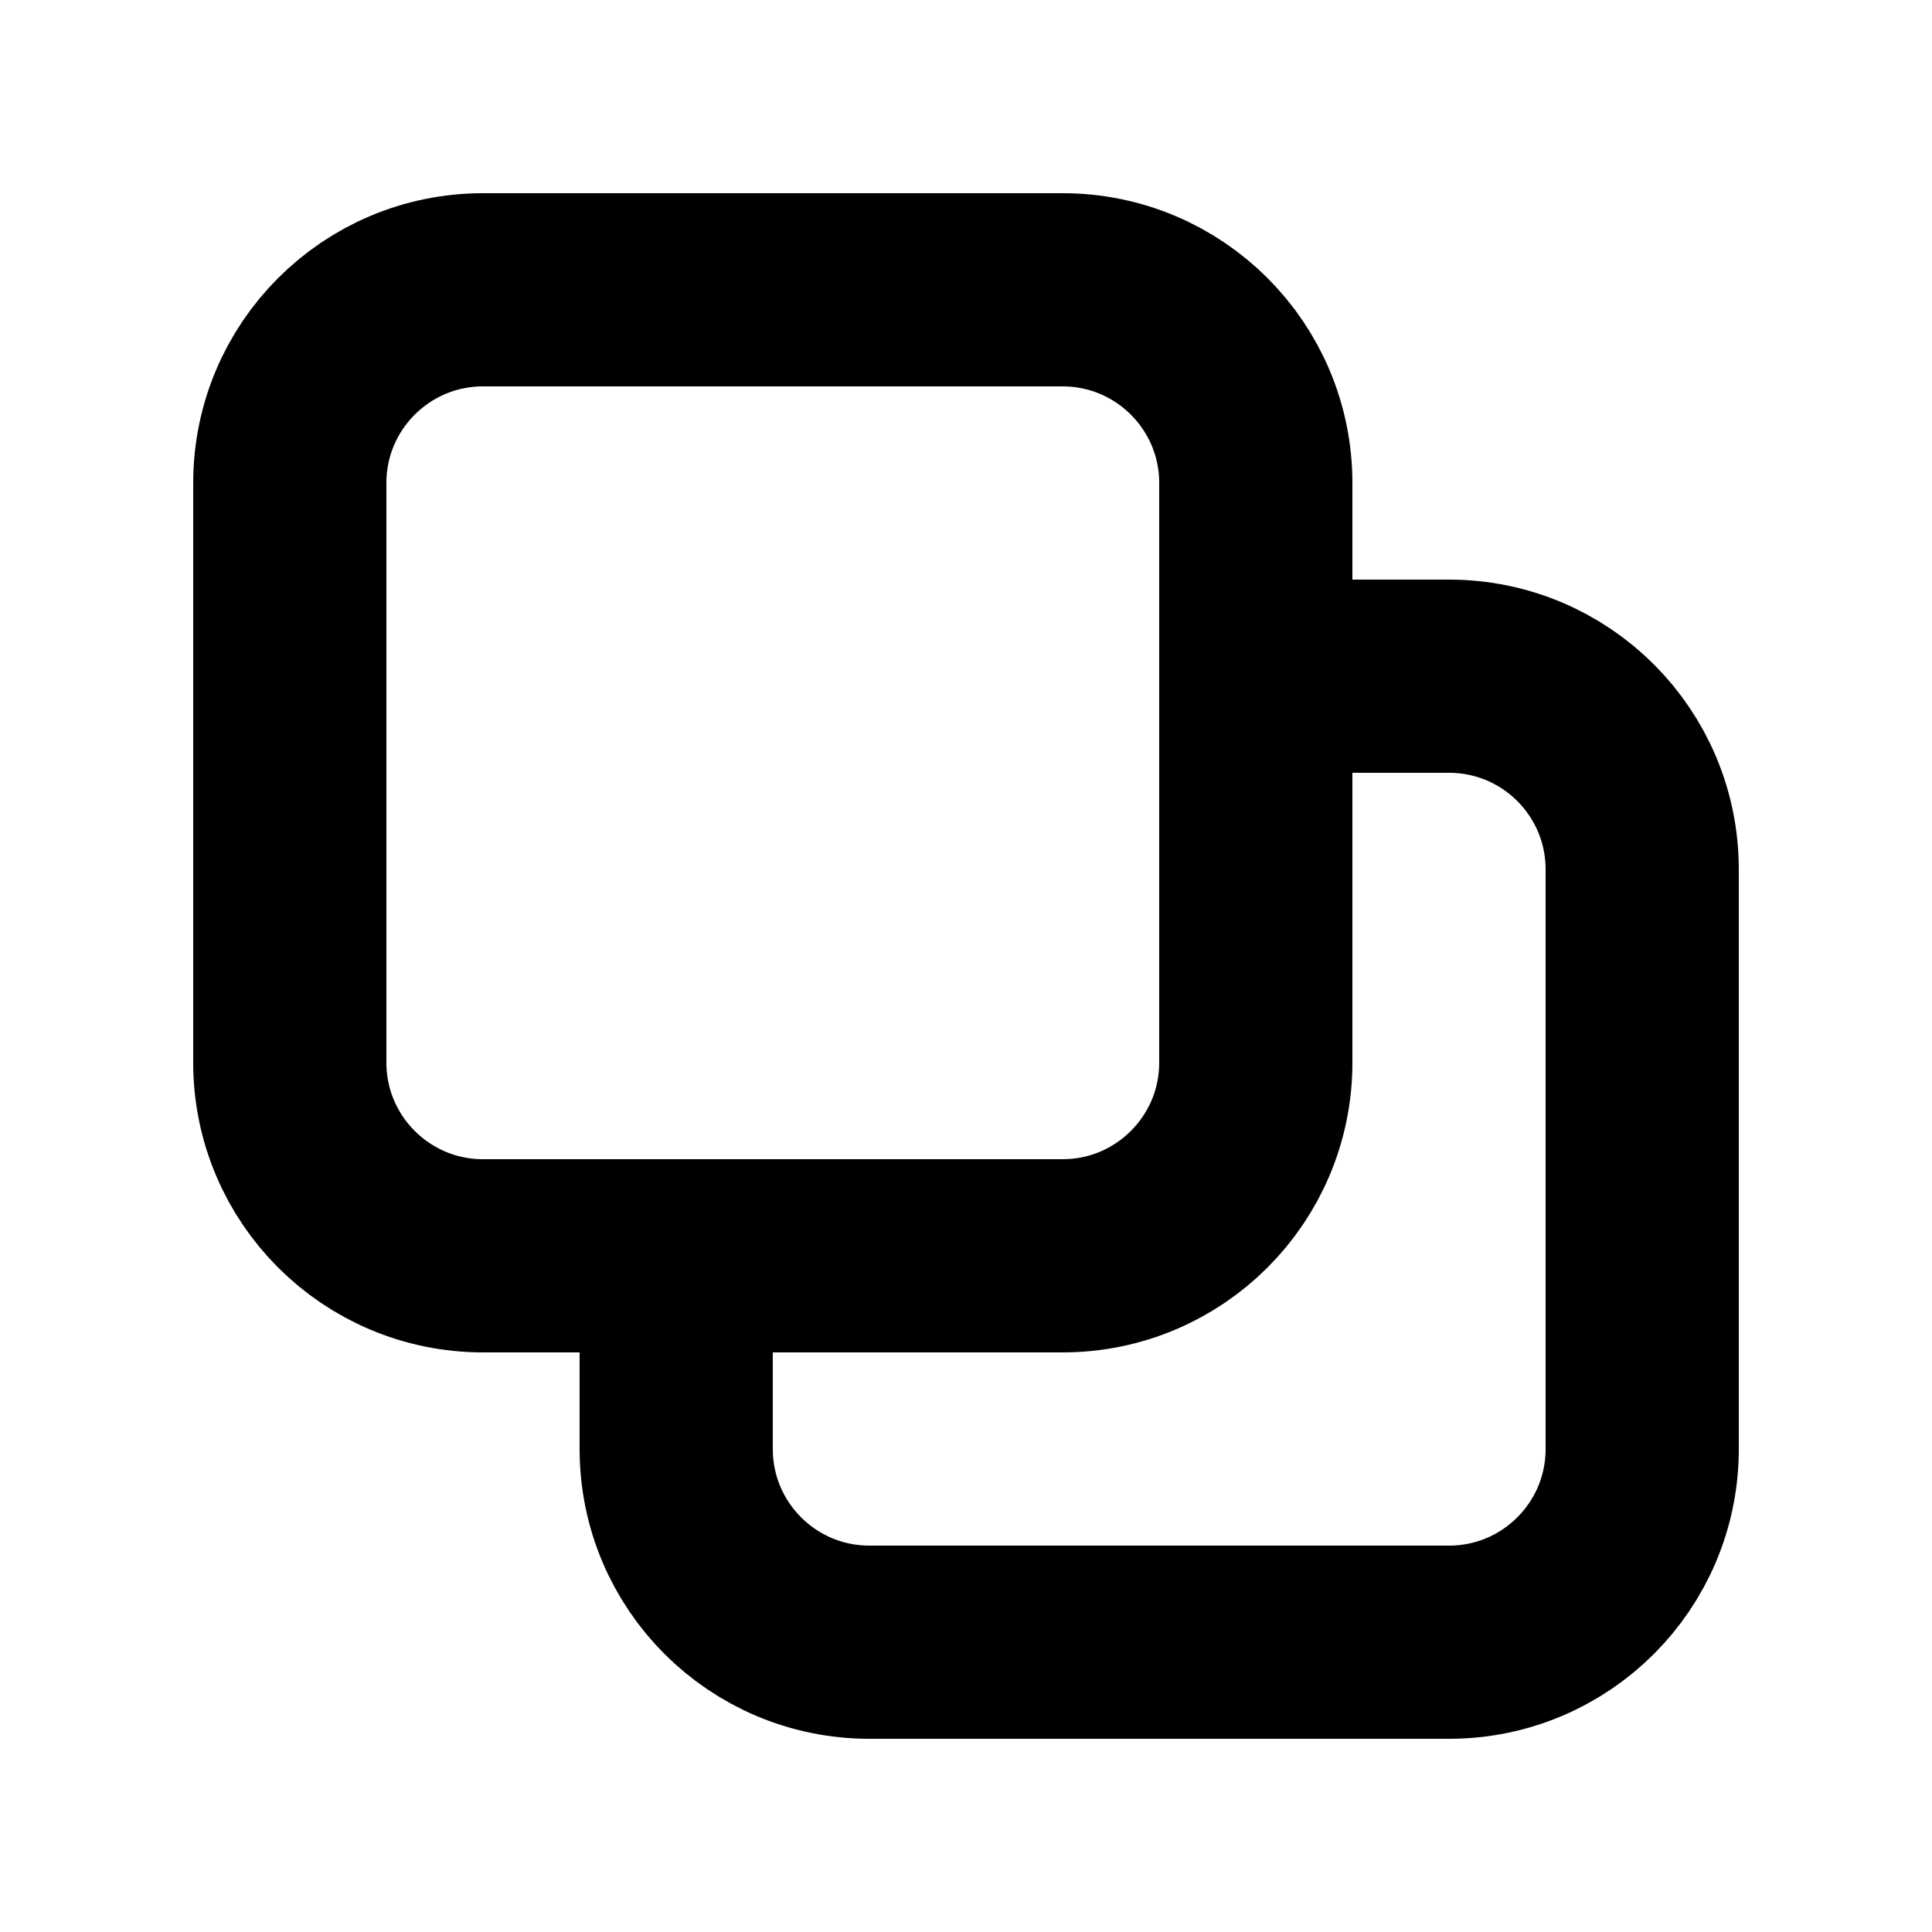
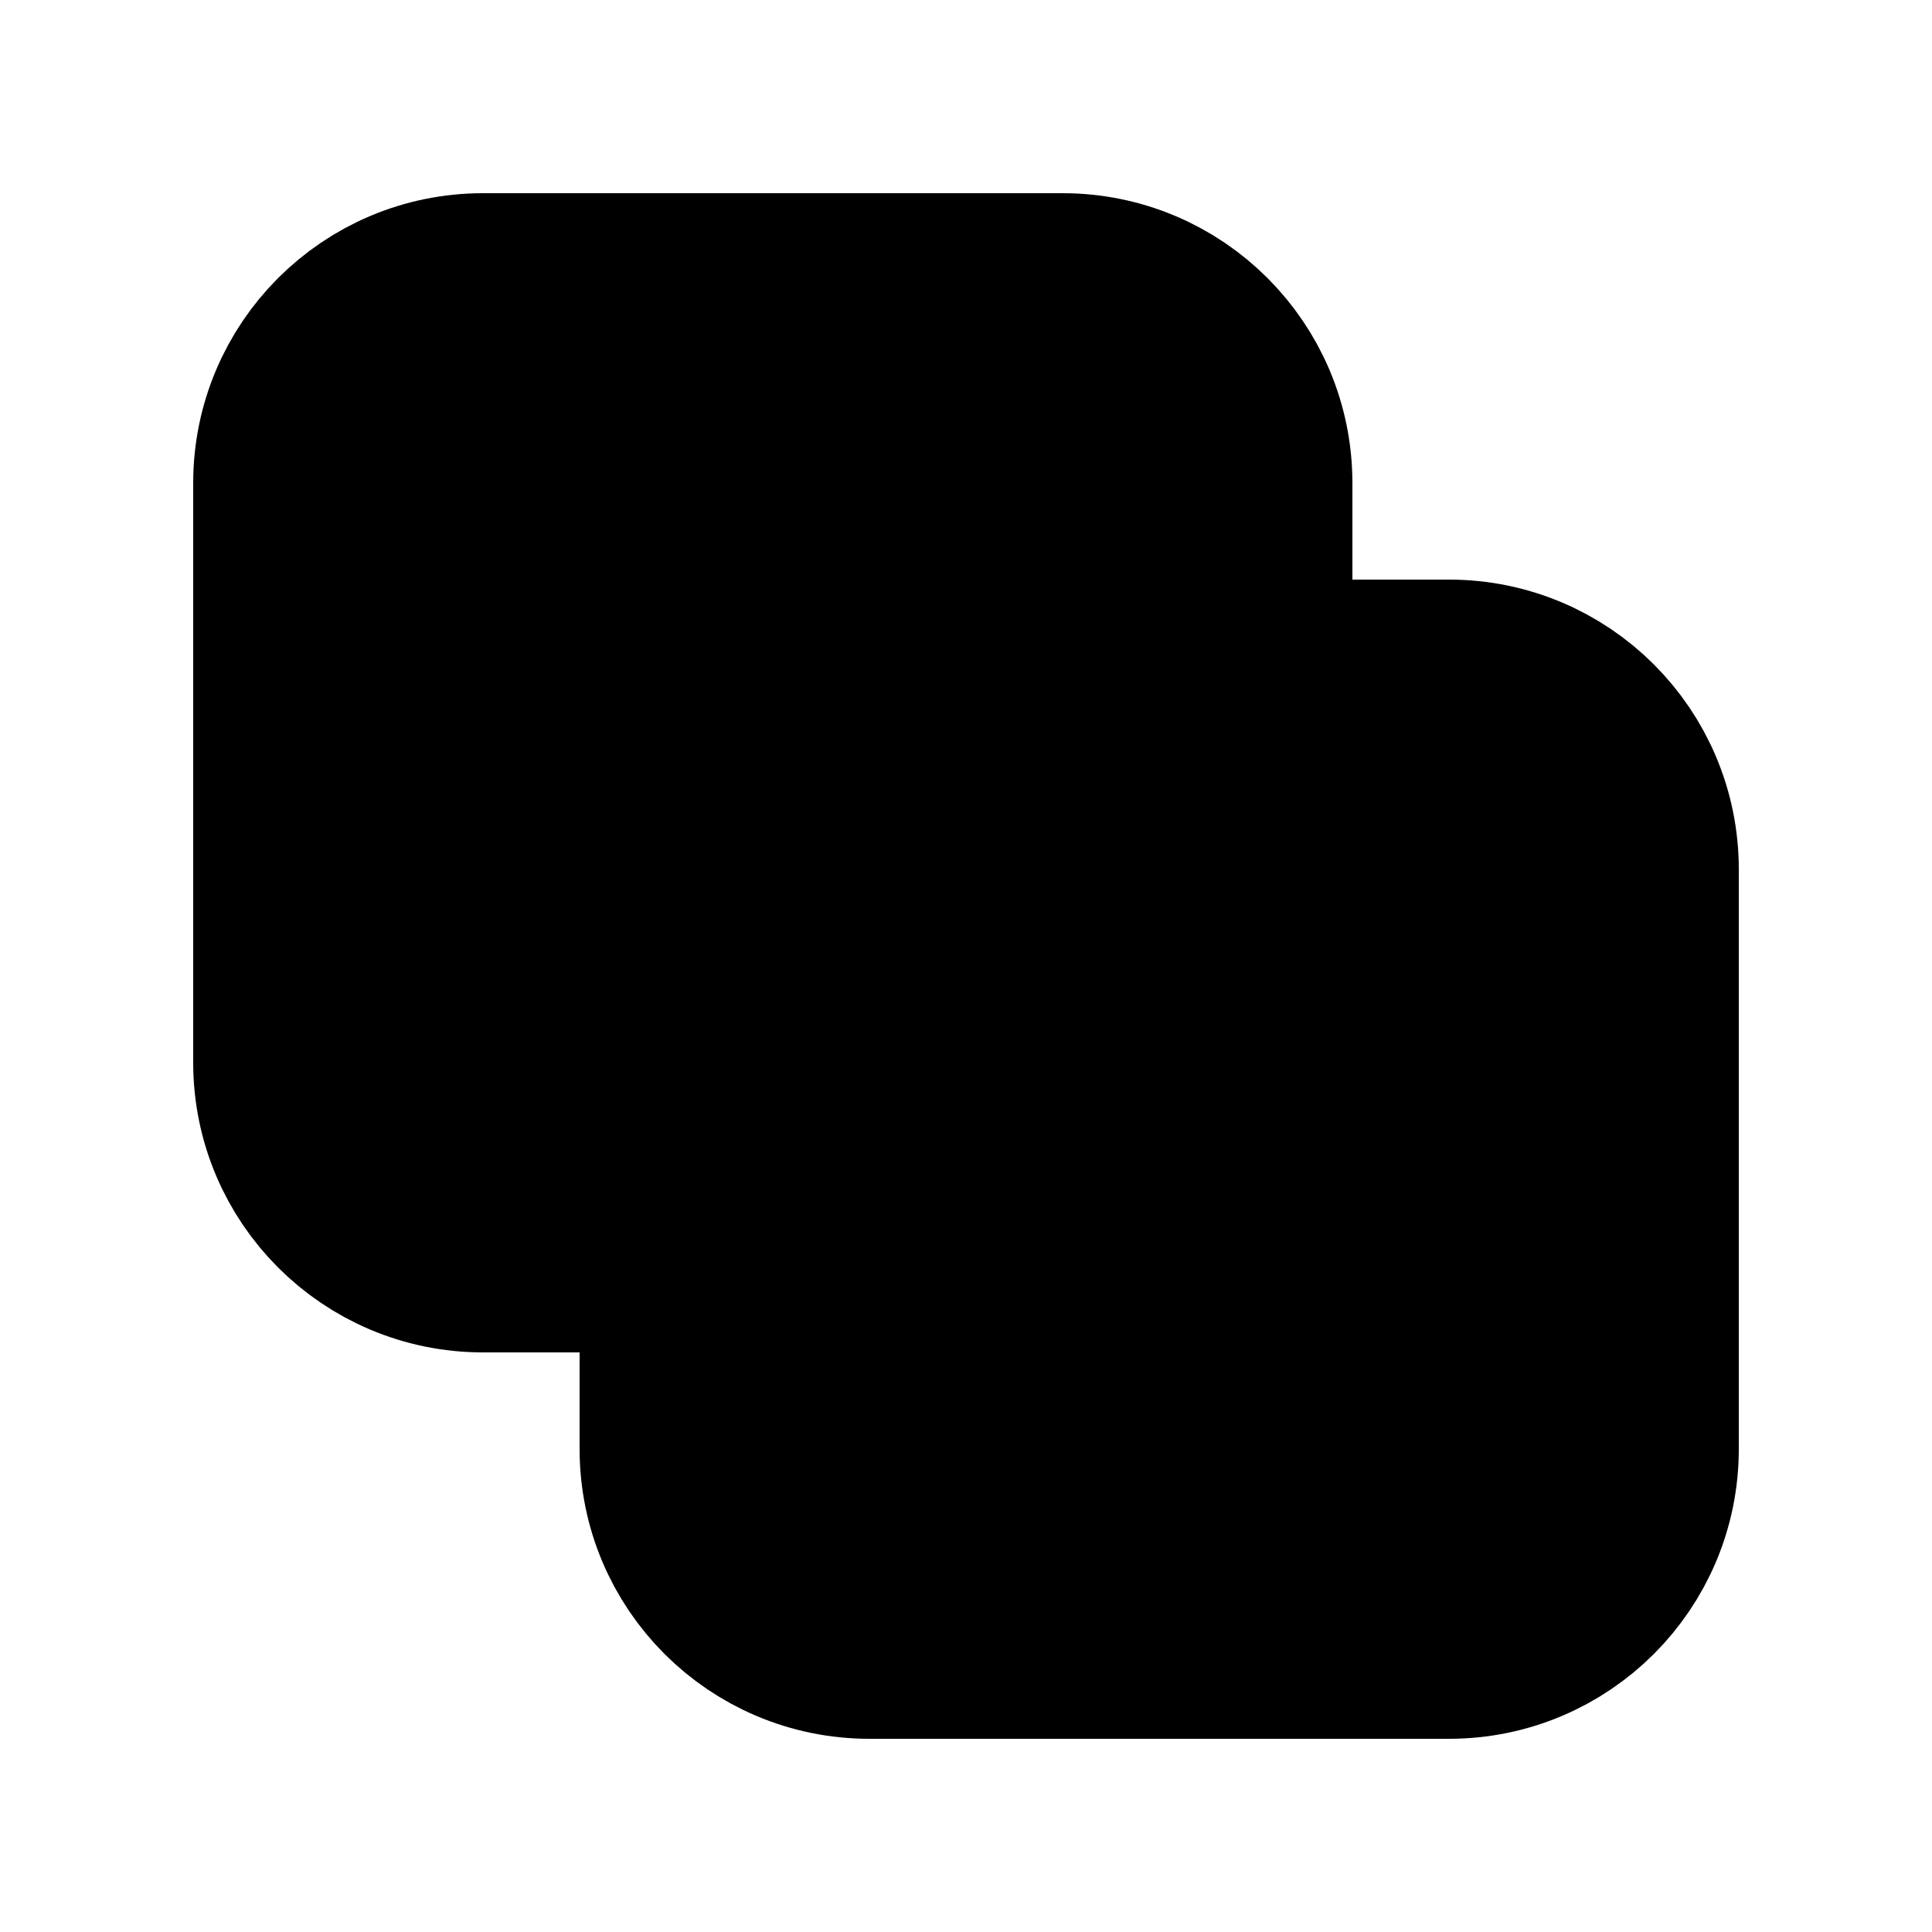
<svg xmlns="http://www.w3.org/2000/svg" viewBox="0 0 20 20">
-   <g fill="currentColor" class="nc-icon-wrapper">
-     <path d="m13,7h2c1.105,0,2,.895,2,2v6c0,1.105-.895,2-2,2h-6c-1.105,0-2-.895-2-2v-2" fill="none" stroke="currentColor" stroke-linecap="round" stroke-linejoin="round" stroke-width="2" data-color="color-2" />
-     <rect x="3" y="3" width="10" height="10" rx="2" ry="2" fill="none" stroke="currentColor" stroke-linecap="round" stroke-linejoin="round" stroke-width="2" />
+   <g stroke="currentColor" stroke-linecap="round" stroke-linejoin="round" stroke-width="2" class="nc-icon-wrapper">
+     <path d="M13 7h2a2 2 0 0 1 2 2v6a2 2 0 0 1-2 2H9a2 2 0 0 1-2-2v-2" data-color="color-2" />
+     <rect width="10" height="10" x="3" y="3" rx="2" ry="2" />
  </g>
</svg>
